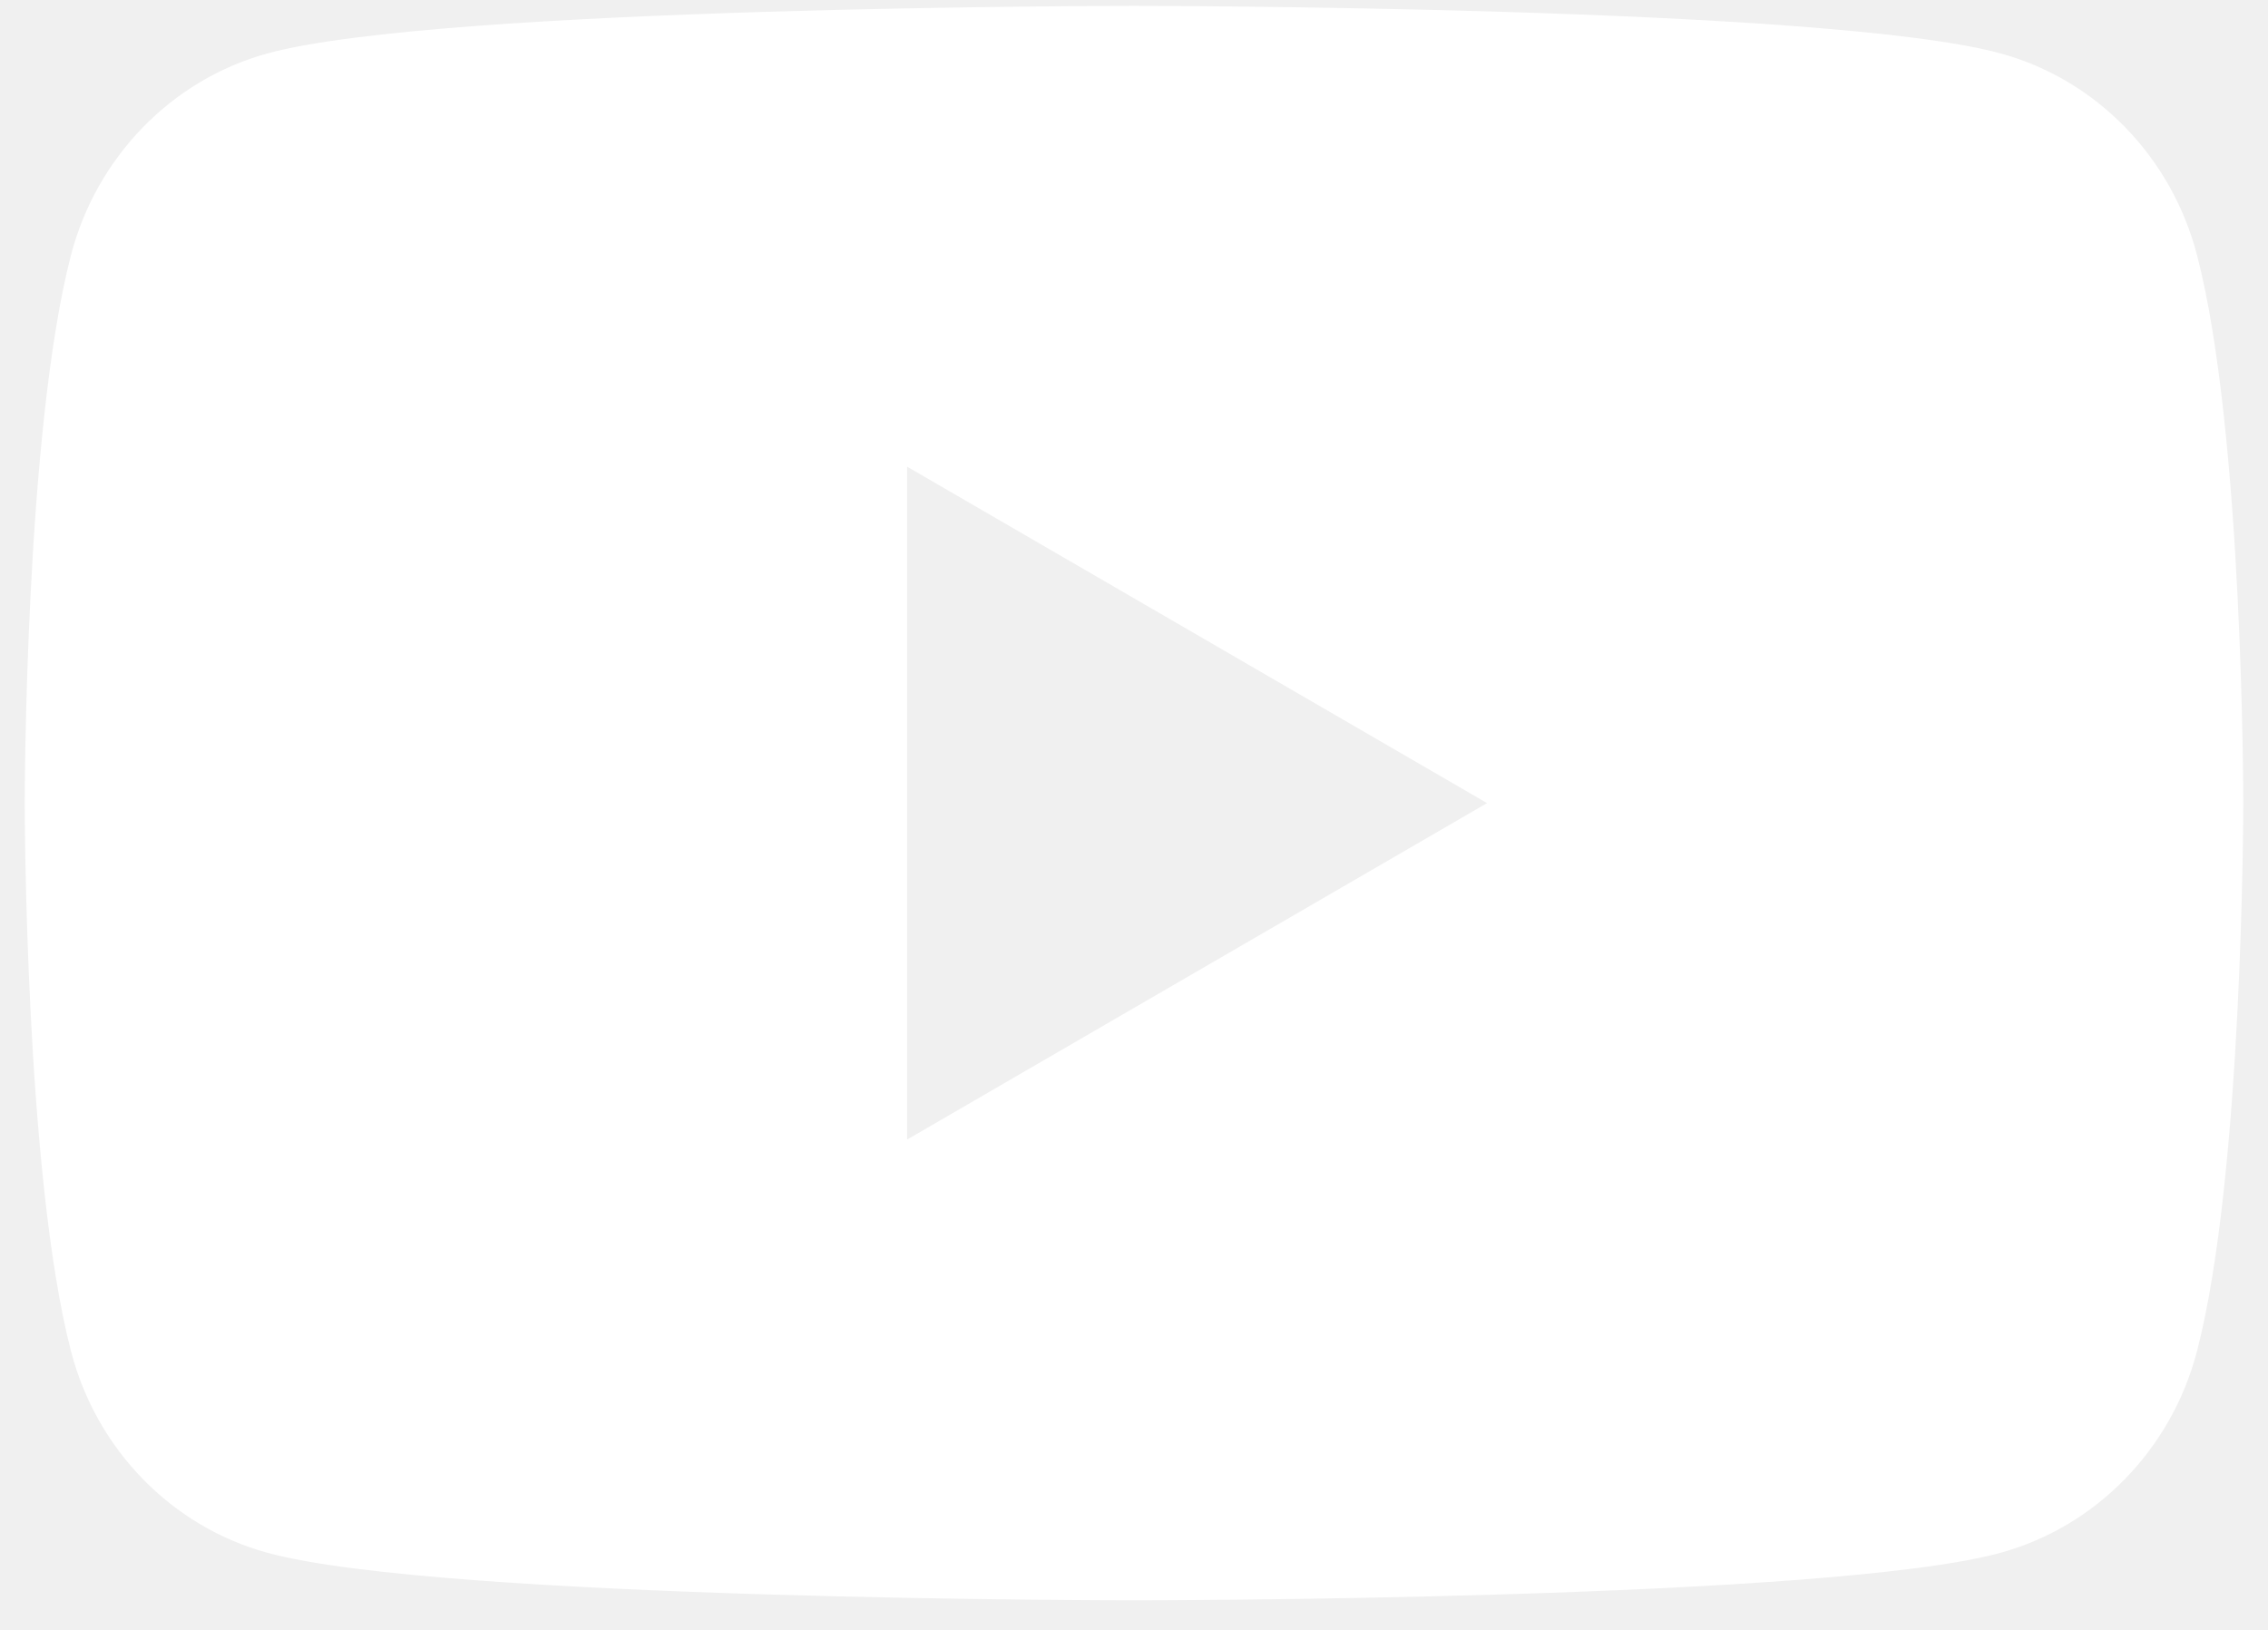
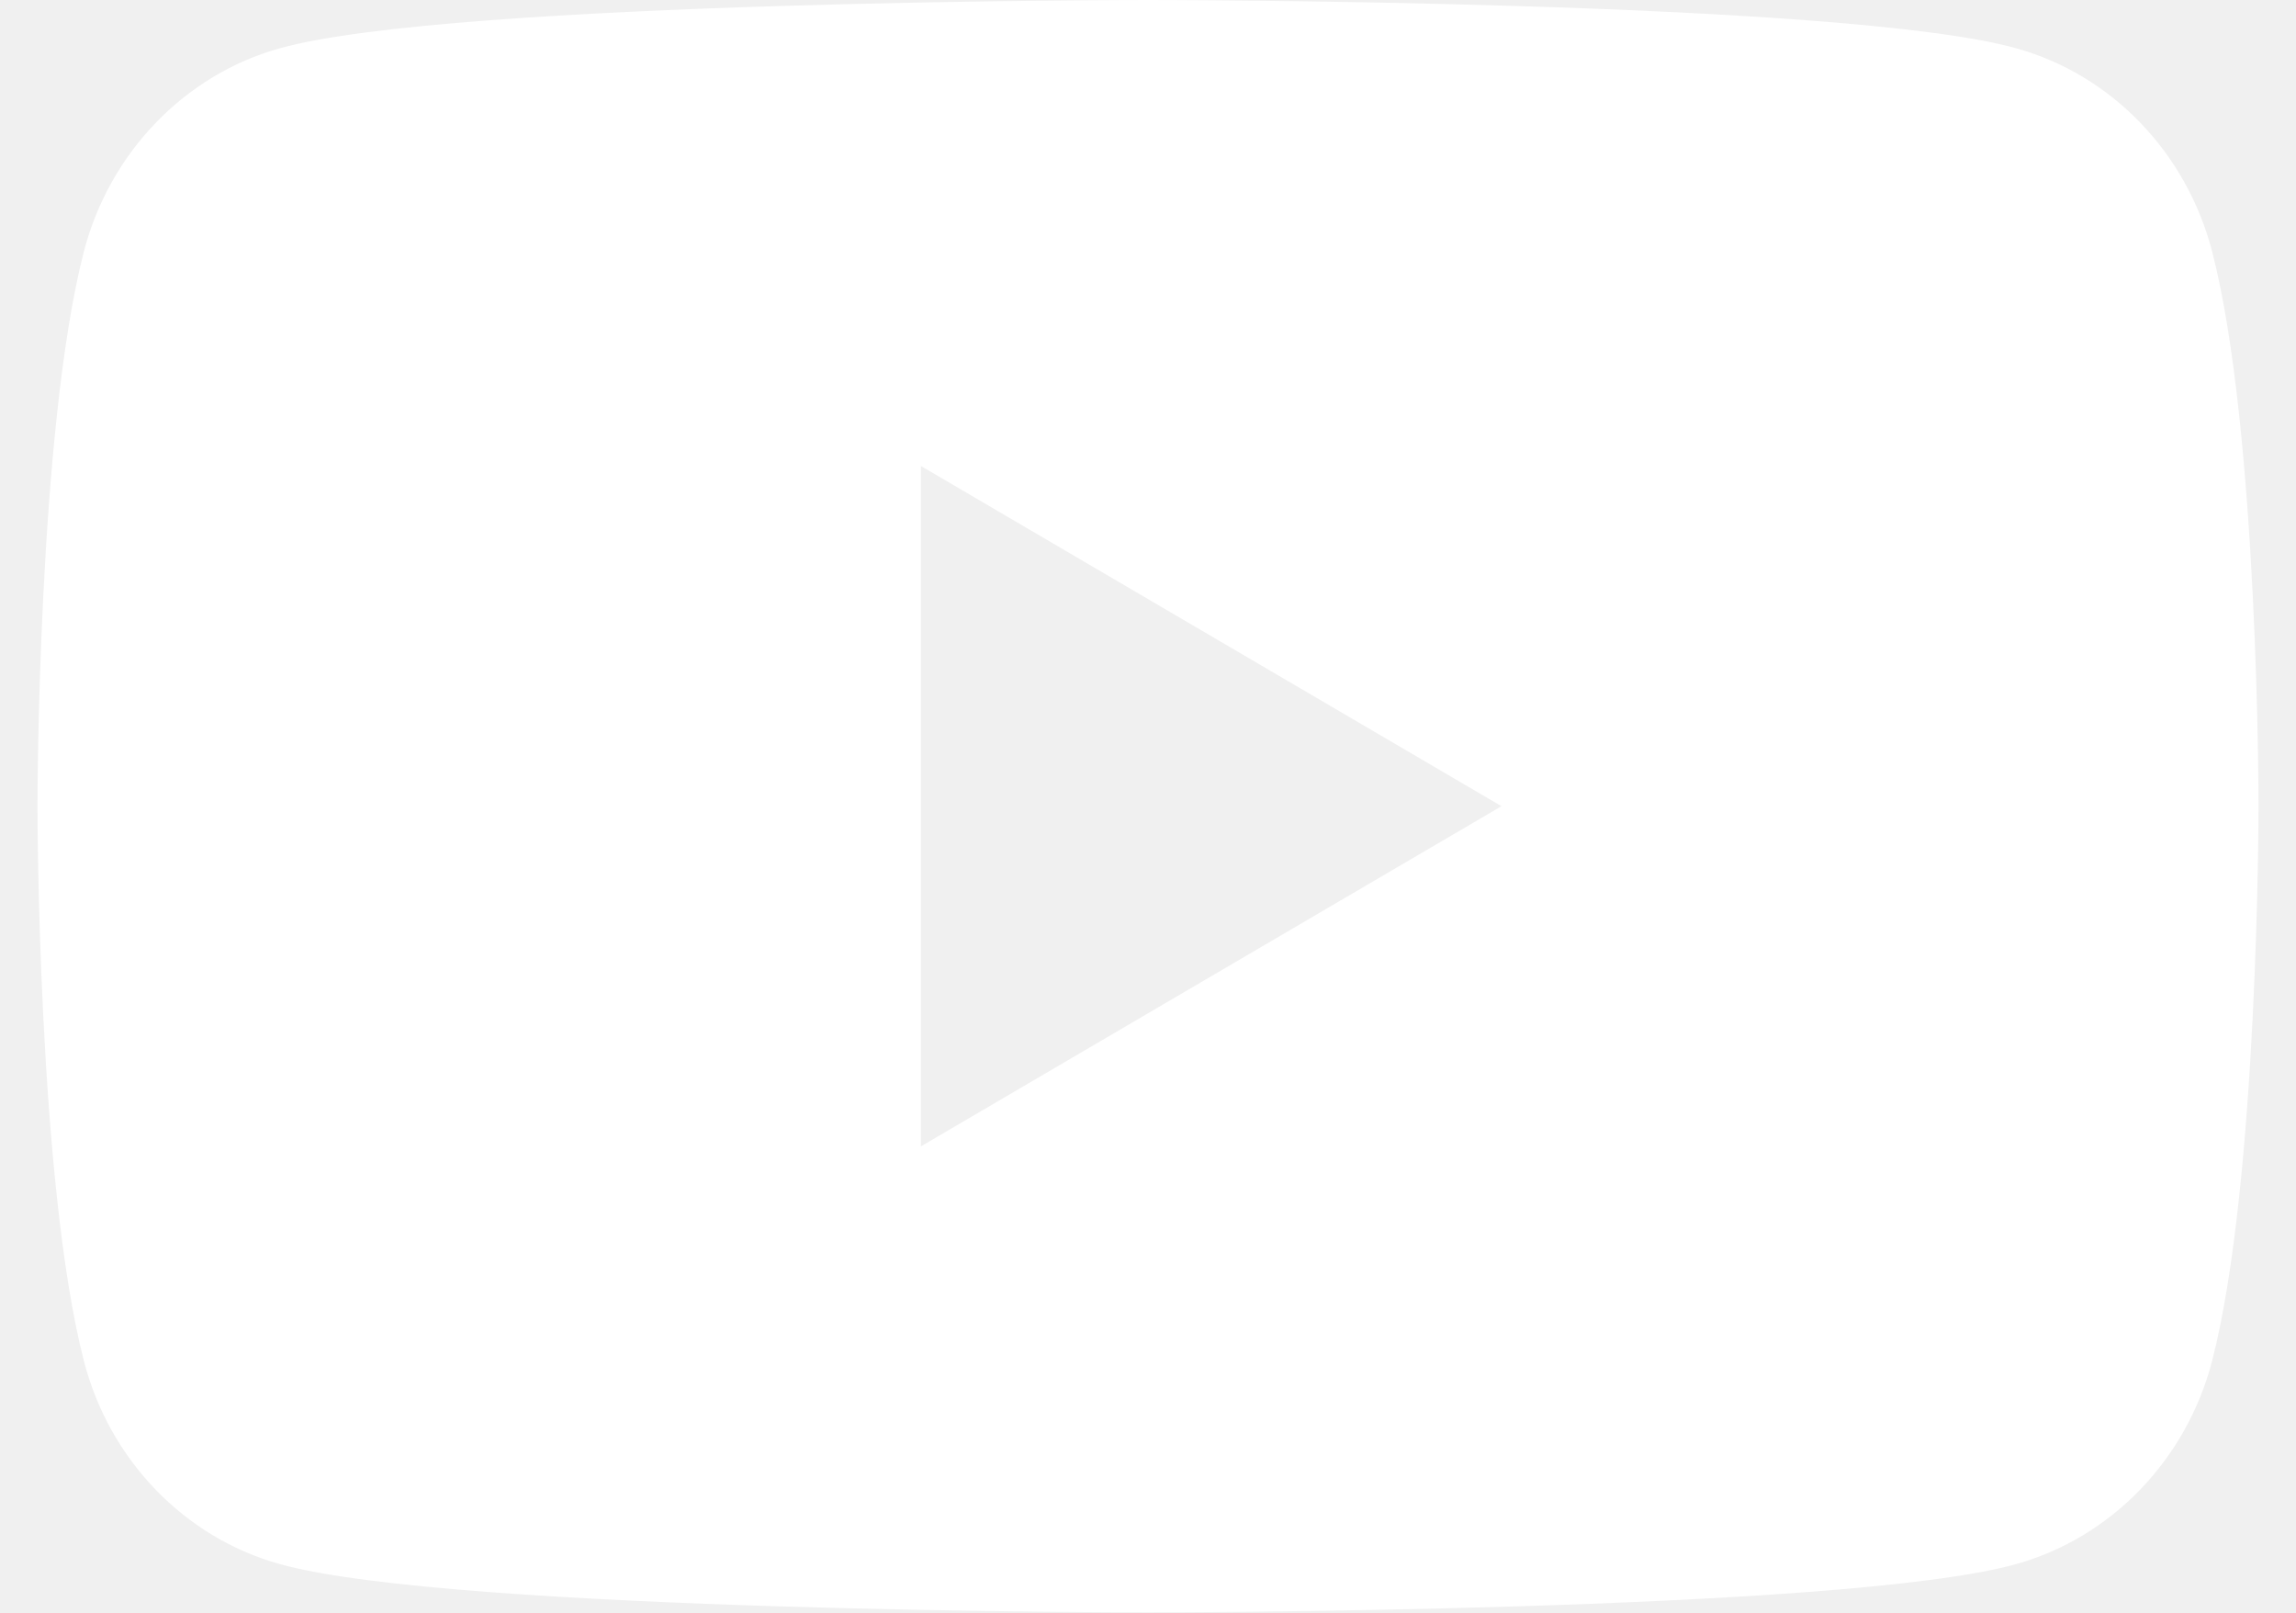
- <svg xmlns="http://www.w3.org/2000/svg" width="64" height="46" viewBox="0 0 64 46" fill="none">
-   <path fill-rule="evenodd" clip-rule="evenodd" d="M56.459 1.51C59.155 2.247 61.273 4.424 61.995 7.192C63.307 12.209 63.302 22.666 63.302 22.666C63.302 22.666 63.302 33.129 61.995 38.14C61.273 40.902 59.155 43.079 56.459 43.822C51.579 45.166 32 45.166 32 45.166C32 45.166 12.426 45.166 7.541 43.822C4.845 43.085 2.722 40.908 2.005 38.14C0.698 33.123 0.698 22.666 0.698 22.666C0.698 22.666 0.698 12.204 2.005 7.192C2.727 4.43 4.85 2.247 7.541 1.51C12.426 0.166 32 0.166 32 0.166C32 0.166 51.579 0.166 56.459 1.51ZM41.963 22.666L25.599 32.161V13.171L41.963 22.666Z" fill="white" />
+ <svg xmlns="http://www.w3.org/2000/svg" width="47" height="33" viewBox="0 0 47 33" fill="none">
+   <path fill-rule="evenodd" clip-rule="evenodd" d="M41.264 0.986C43.222 1.526 44.76 3.123 45.284 5.152C46.237 8.832 46.233 16.5 46.233 16.5C46.233 16.5 46.233 24.172 45.284 27.848C44.76 29.873 43.222 31.47 41.264 32.014C37.72 33 23.5 33 23.5 33C23.5 33 9.284 33 5.736 32.014C3.778 31.474 2.236 29.877 1.716 27.848C0.767 24.168 0.767 16.5 0.767 16.5C0.767 16.5 0.767 8.828 1.716 5.152C2.24 3.127 3.782 1.526 5.736 0.986C9.284 0 23.5 0 23.5 0C23.5 0 37.72 0 41.264 0.986ZM30.736 16.5L18.851 23.463V9.537L30.736 16.5Z" fill="white" />
</svg>
